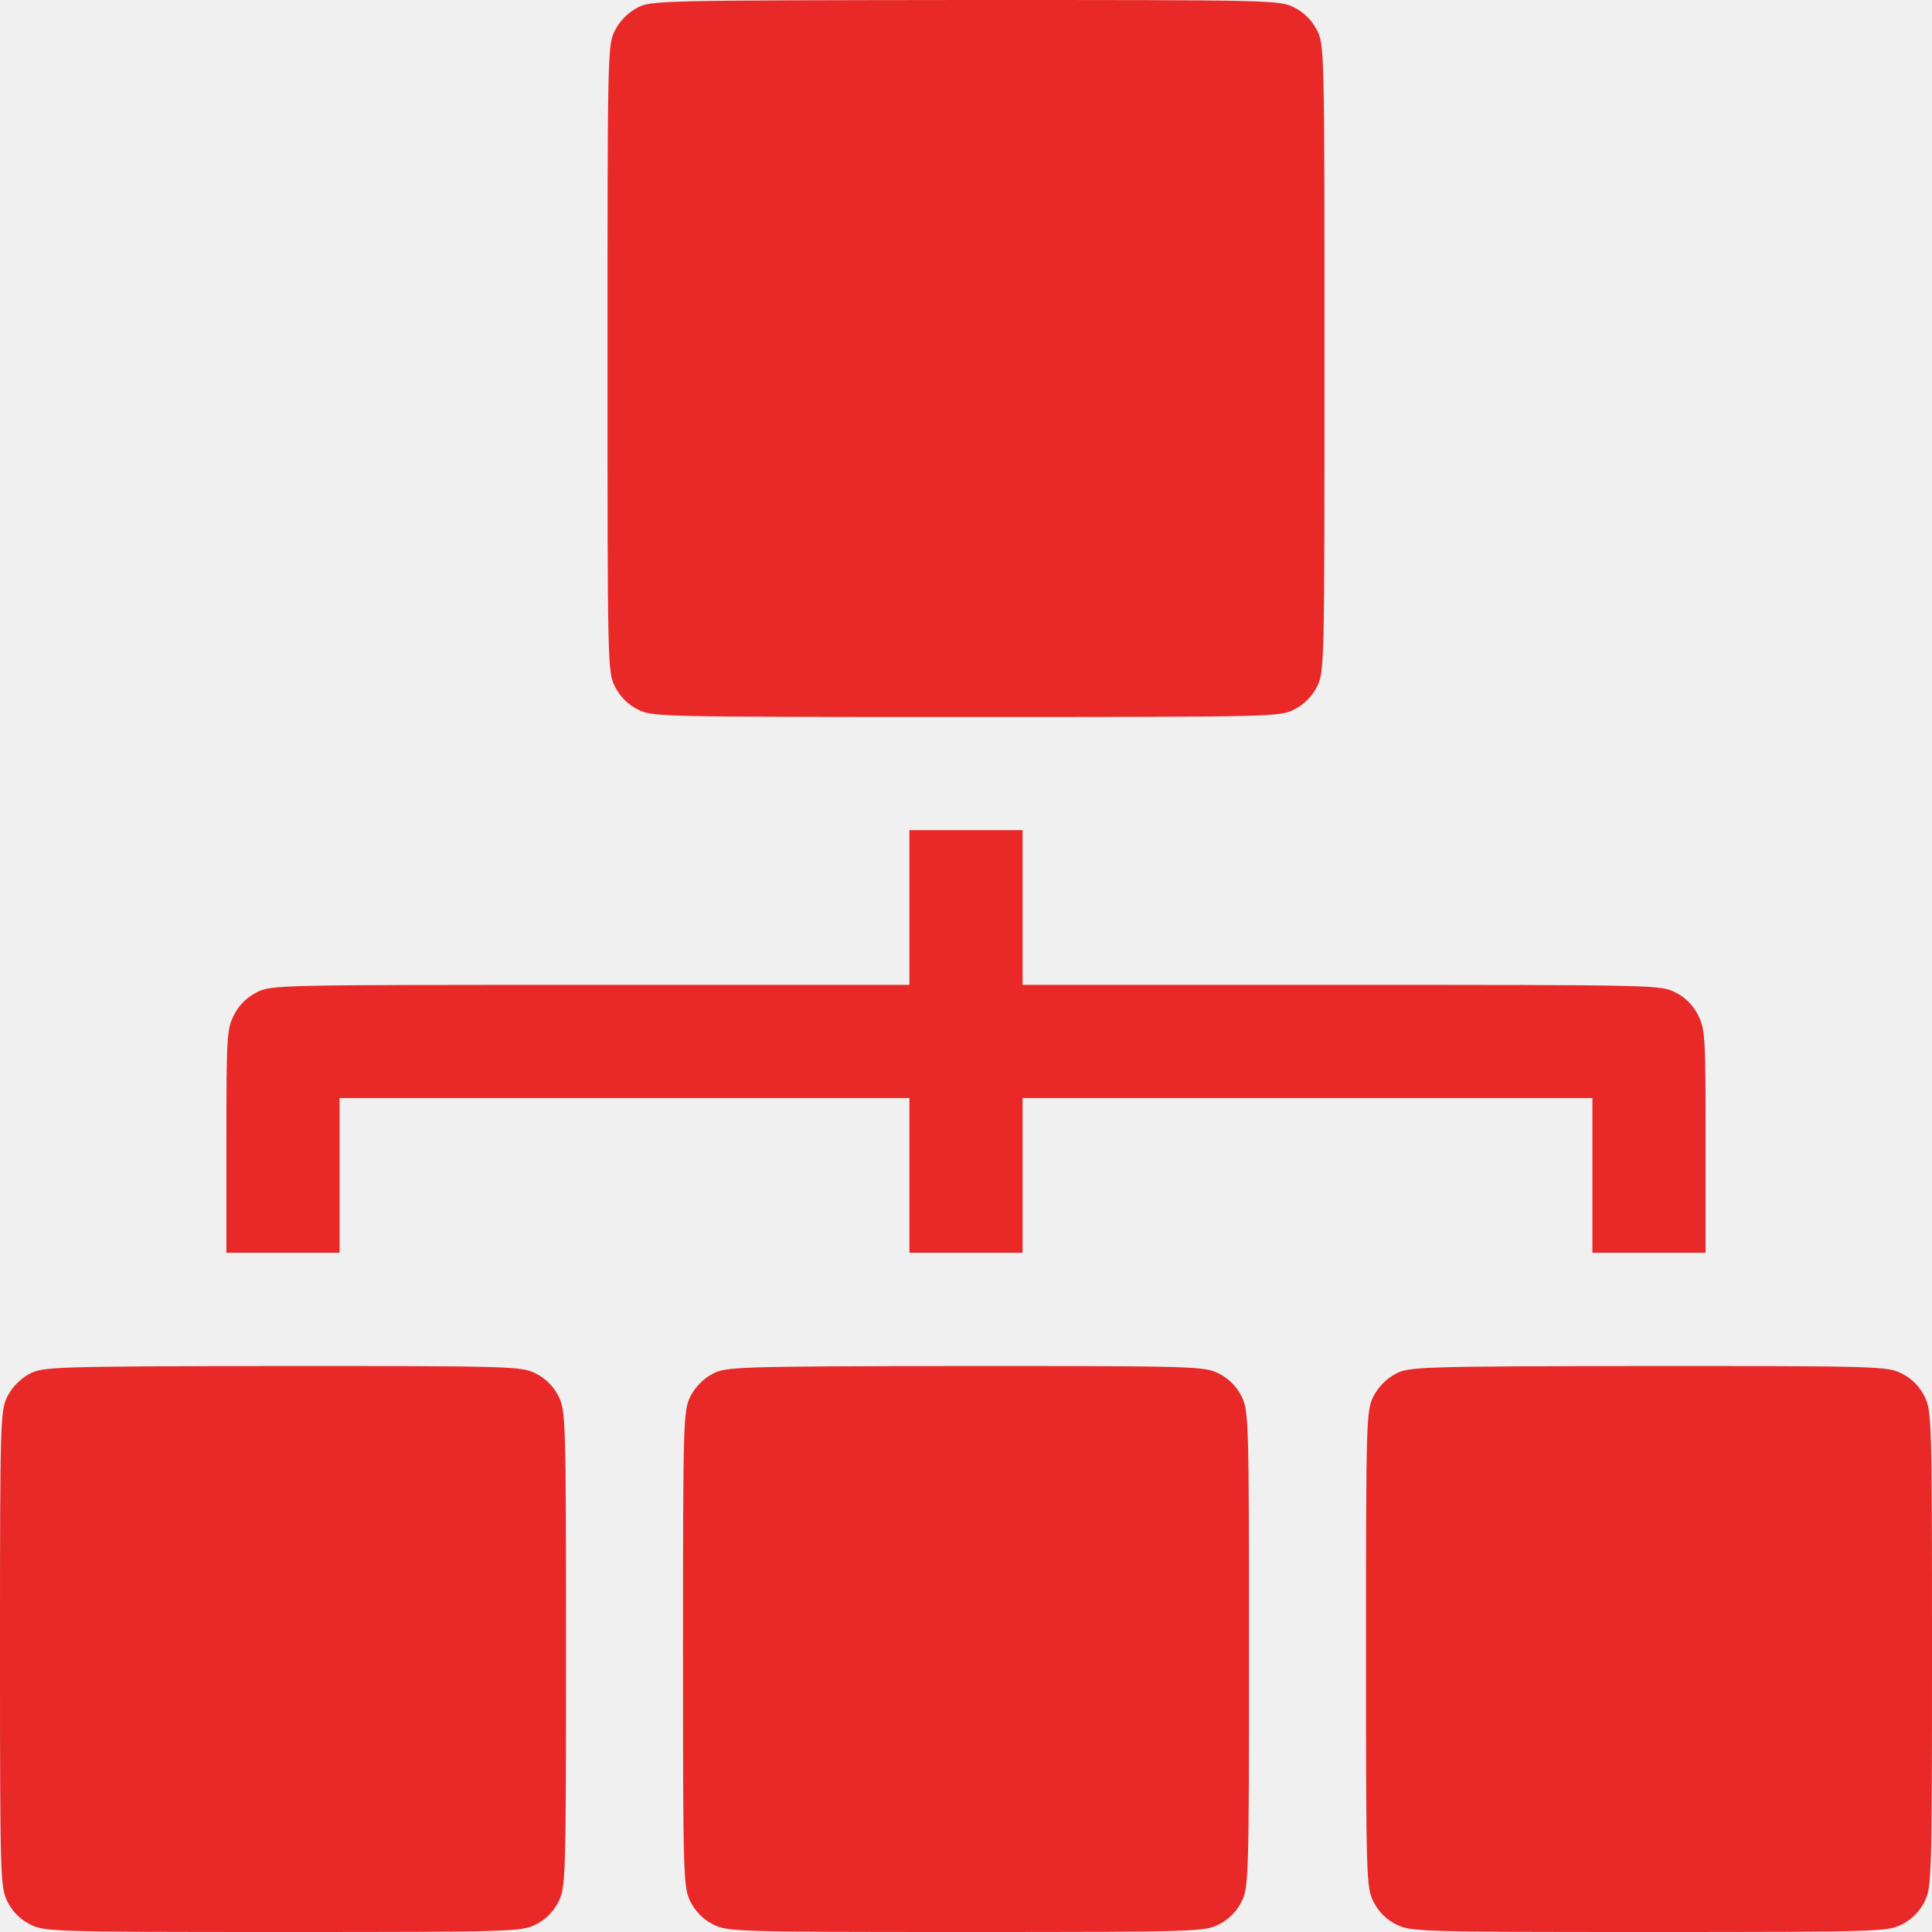
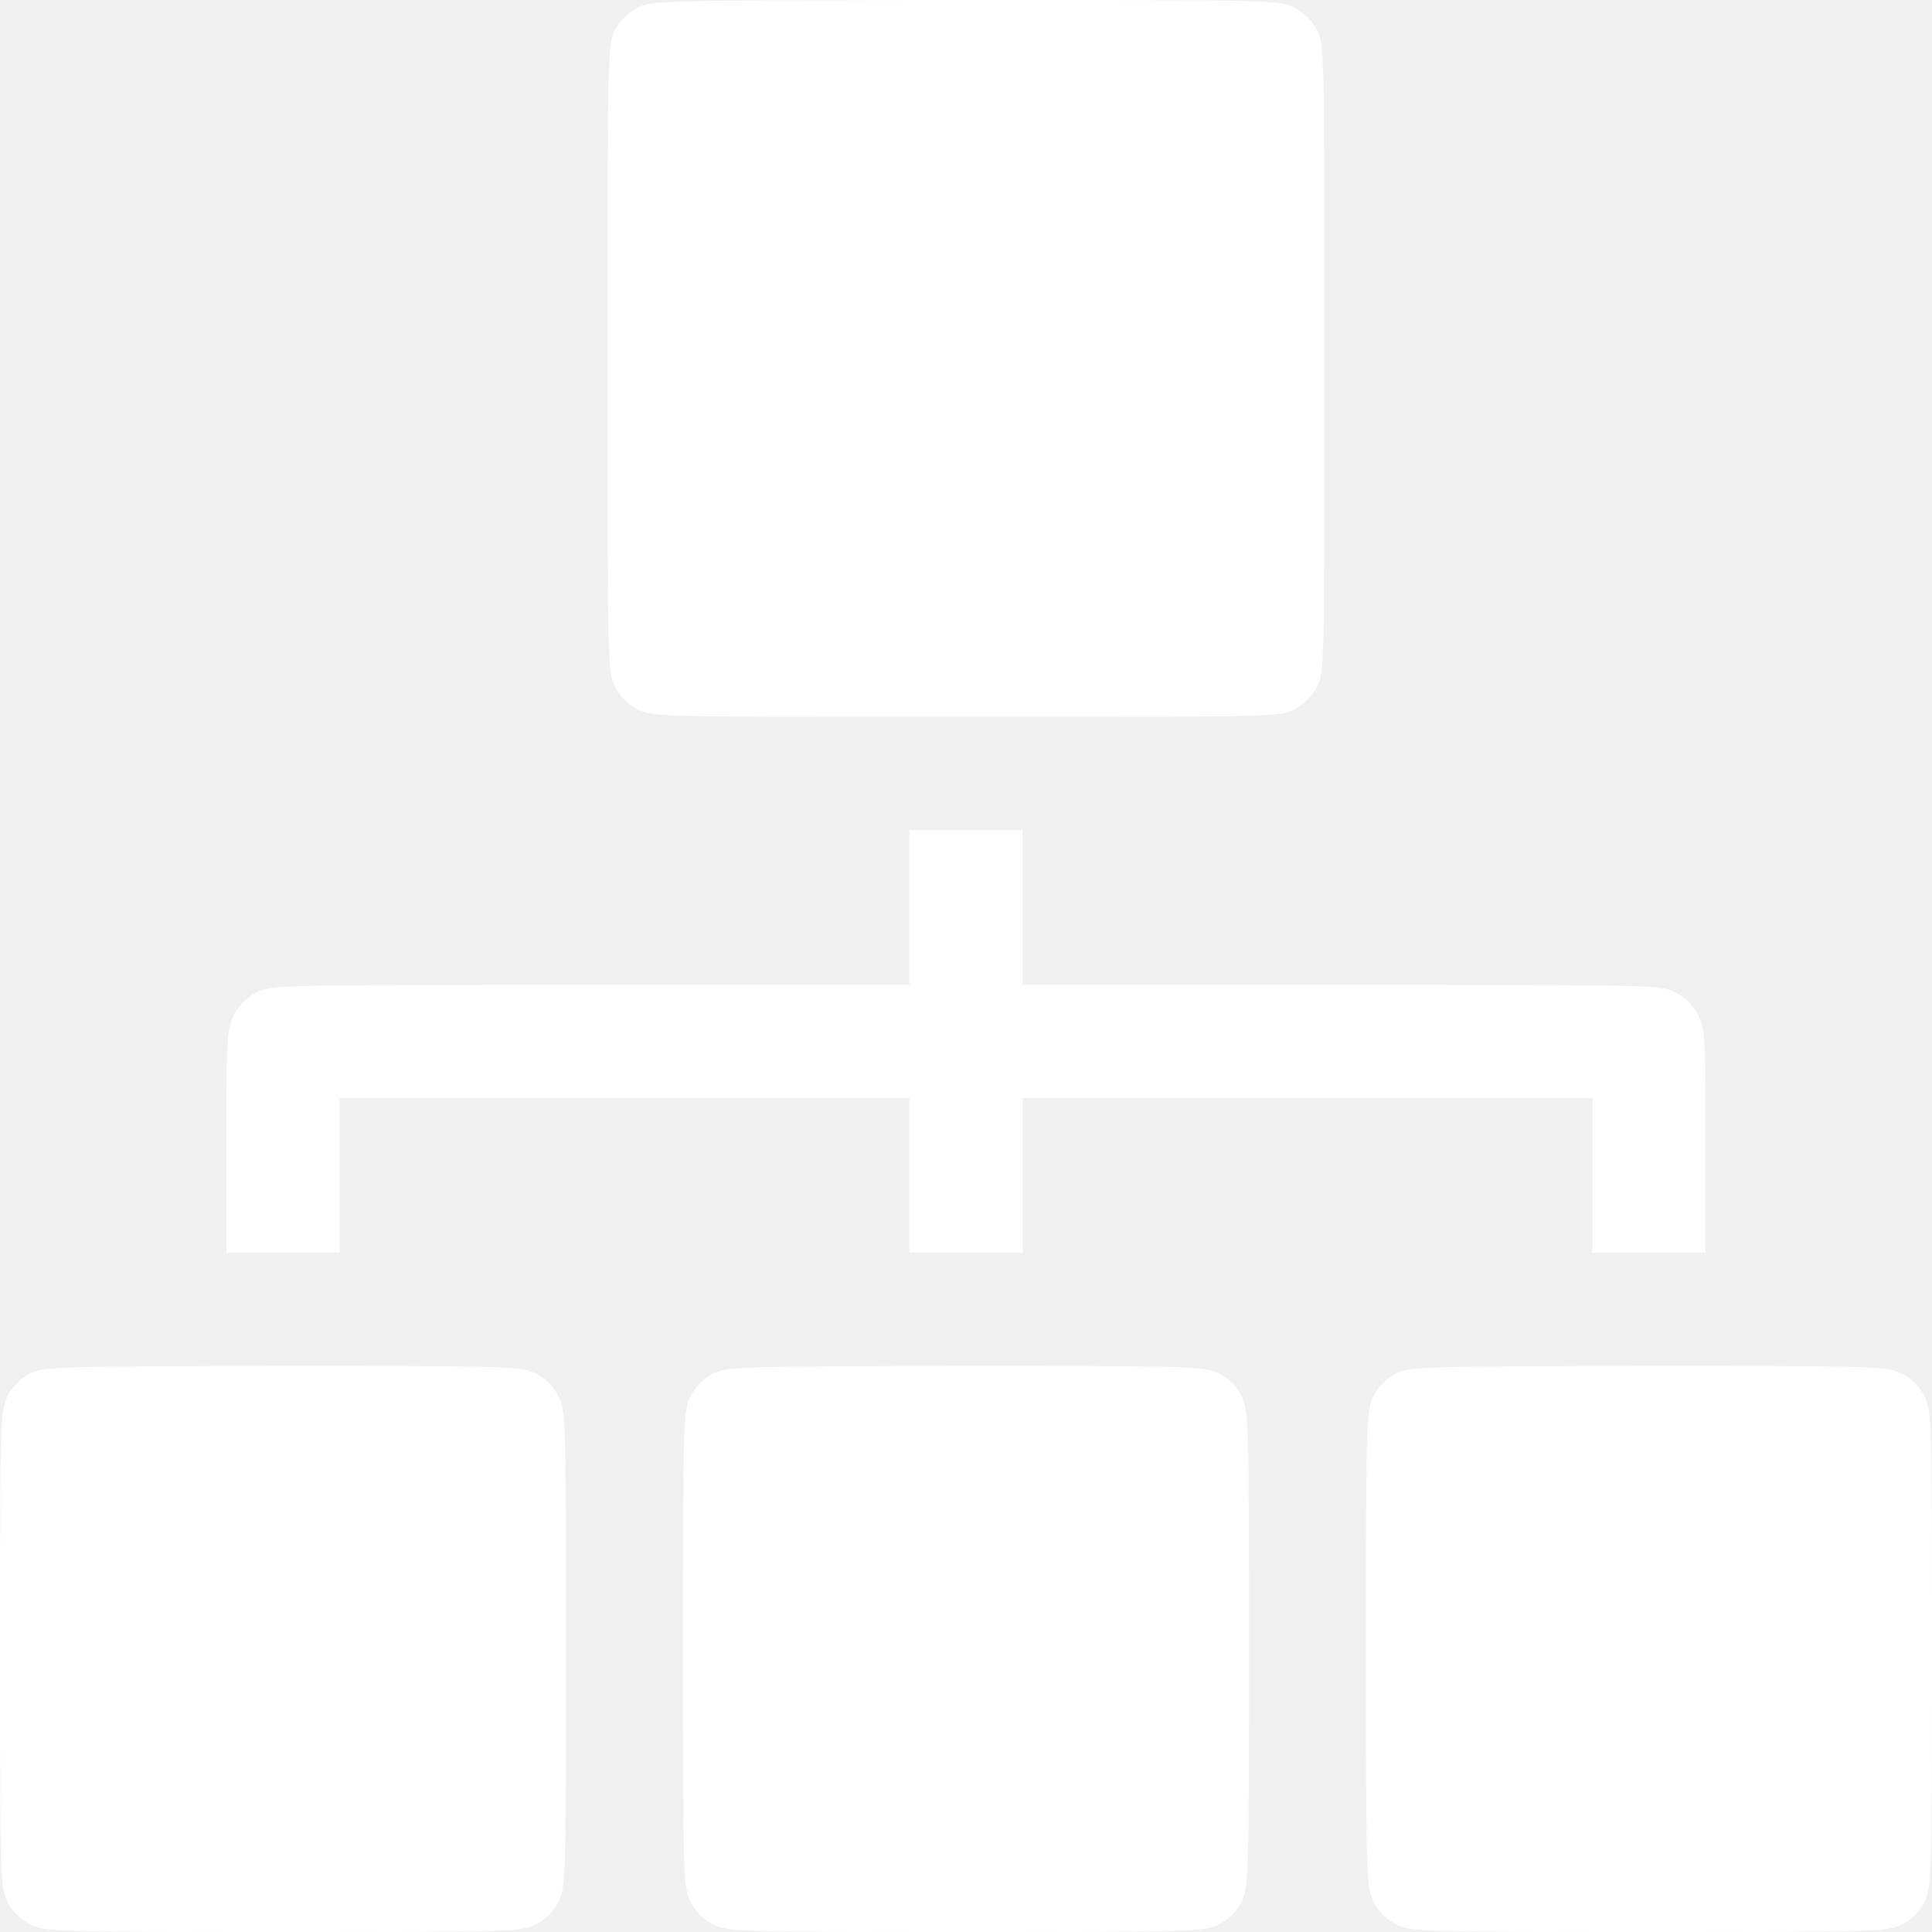
<svg xmlns="http://www.w3.org/2000/svg" version="1.0" width="512pt" height="512pt" viewBox="0 0 512 512" preserveAspectRatio="xMidYMid meet">
-   <g transform="translate(0,512) scale(0.1,-0.1)" fill="#e82928" stroke="none">
+   <g transform="translate(0,512) scale(0.1,-0.1)" fill="white" stroke="none">
    <path d="M1688 5099 c-23 -12 -46 -35 -58 -59 -20 -38 -20 -57 -20 -870 0 -813 0 -832 20 -870 13 -26 34 -47 60 -60 38 -20 57 -20 870 -20 813 0 832 0 870 20 26 13 47 34 60 60 20 38 20 57 20 870 0 813 0 832 -20 870 -13 26 -34 47 -60 60 -38 20 -57 20 -872 20 -810 -1 -834 -1 -870 -21z" />
    <path d="M2410 2715 l0 -205 -845 0 c-828 0 -847 0 -885 -20 -26 -13 -47 -34 -60 -60 -19 -37 -20 -58 -20 -335 l0 -295 150 0 150 0 0 205 0 205 755 0 755 0 0 -205 0 -205 150 0 150 0 0 205 0 205 755 0 755 0 0 -205 0 -205 150 0 150 0 0 295 c0 277 -1 298 -20 335 -13 26 -34 47 -60 60 -38 20 -57 20 -885 20 l-845 0 0 205 0 205 -150 0 -150 0 0 -205z" />
    <path d="M78 1479 c-23 -12 -46 -35 -58 -59 -19 -38 -20 -58 -20 -670 0 -612 1 -632 20 -670 13 -26 34 -47 60 -60 38 -19 58 -20 670 -20 612 0 632 1 670 20 26 13 47 34 60 60 19 38 20 58 20 670 0 612 -1 632 -20 670 -13 26 -34 47 -60 60 -38 19 -57 20 -672 20 -610 -1 -634 -2 -670 -21z" />
    <path d="M1888 1479 c-23 -12 -46 -35 -58 -59 -19 -38 -20 -58 -20 -670 0 -612 1 -632 20 -670 13 -26 34 -47 60 -60 38 -19 58 -20 670 -20 612 0 632 1 670 20 26 13 47 34 60 60 19 38 20 58 20 670 0 612 -1 632 -20 670 -13 26 -34 47 -60 60 -38 19 -57 20 -672 20 -610 -1 -634 -2 -670 -21z" />
    <path d="M3698 1479 c-23 -12 -46 -35 -58 -59 -19 -38 -20 -58 -20 -670 0 -612 1 -632 20 -670 13 -26 34 -47 60 -60 38 -19 58 -20 670 -20 612 0 632 1 670 20 26 13 47 34 60 60 19 38 20 58 20 670 0 612 -1 632 -20 670 -13 26 -34 47 -60 60 -38 19 -57 20 -672 20 -610 -1 -634 -2 -670 -21z" />
  </g>
</svg>
